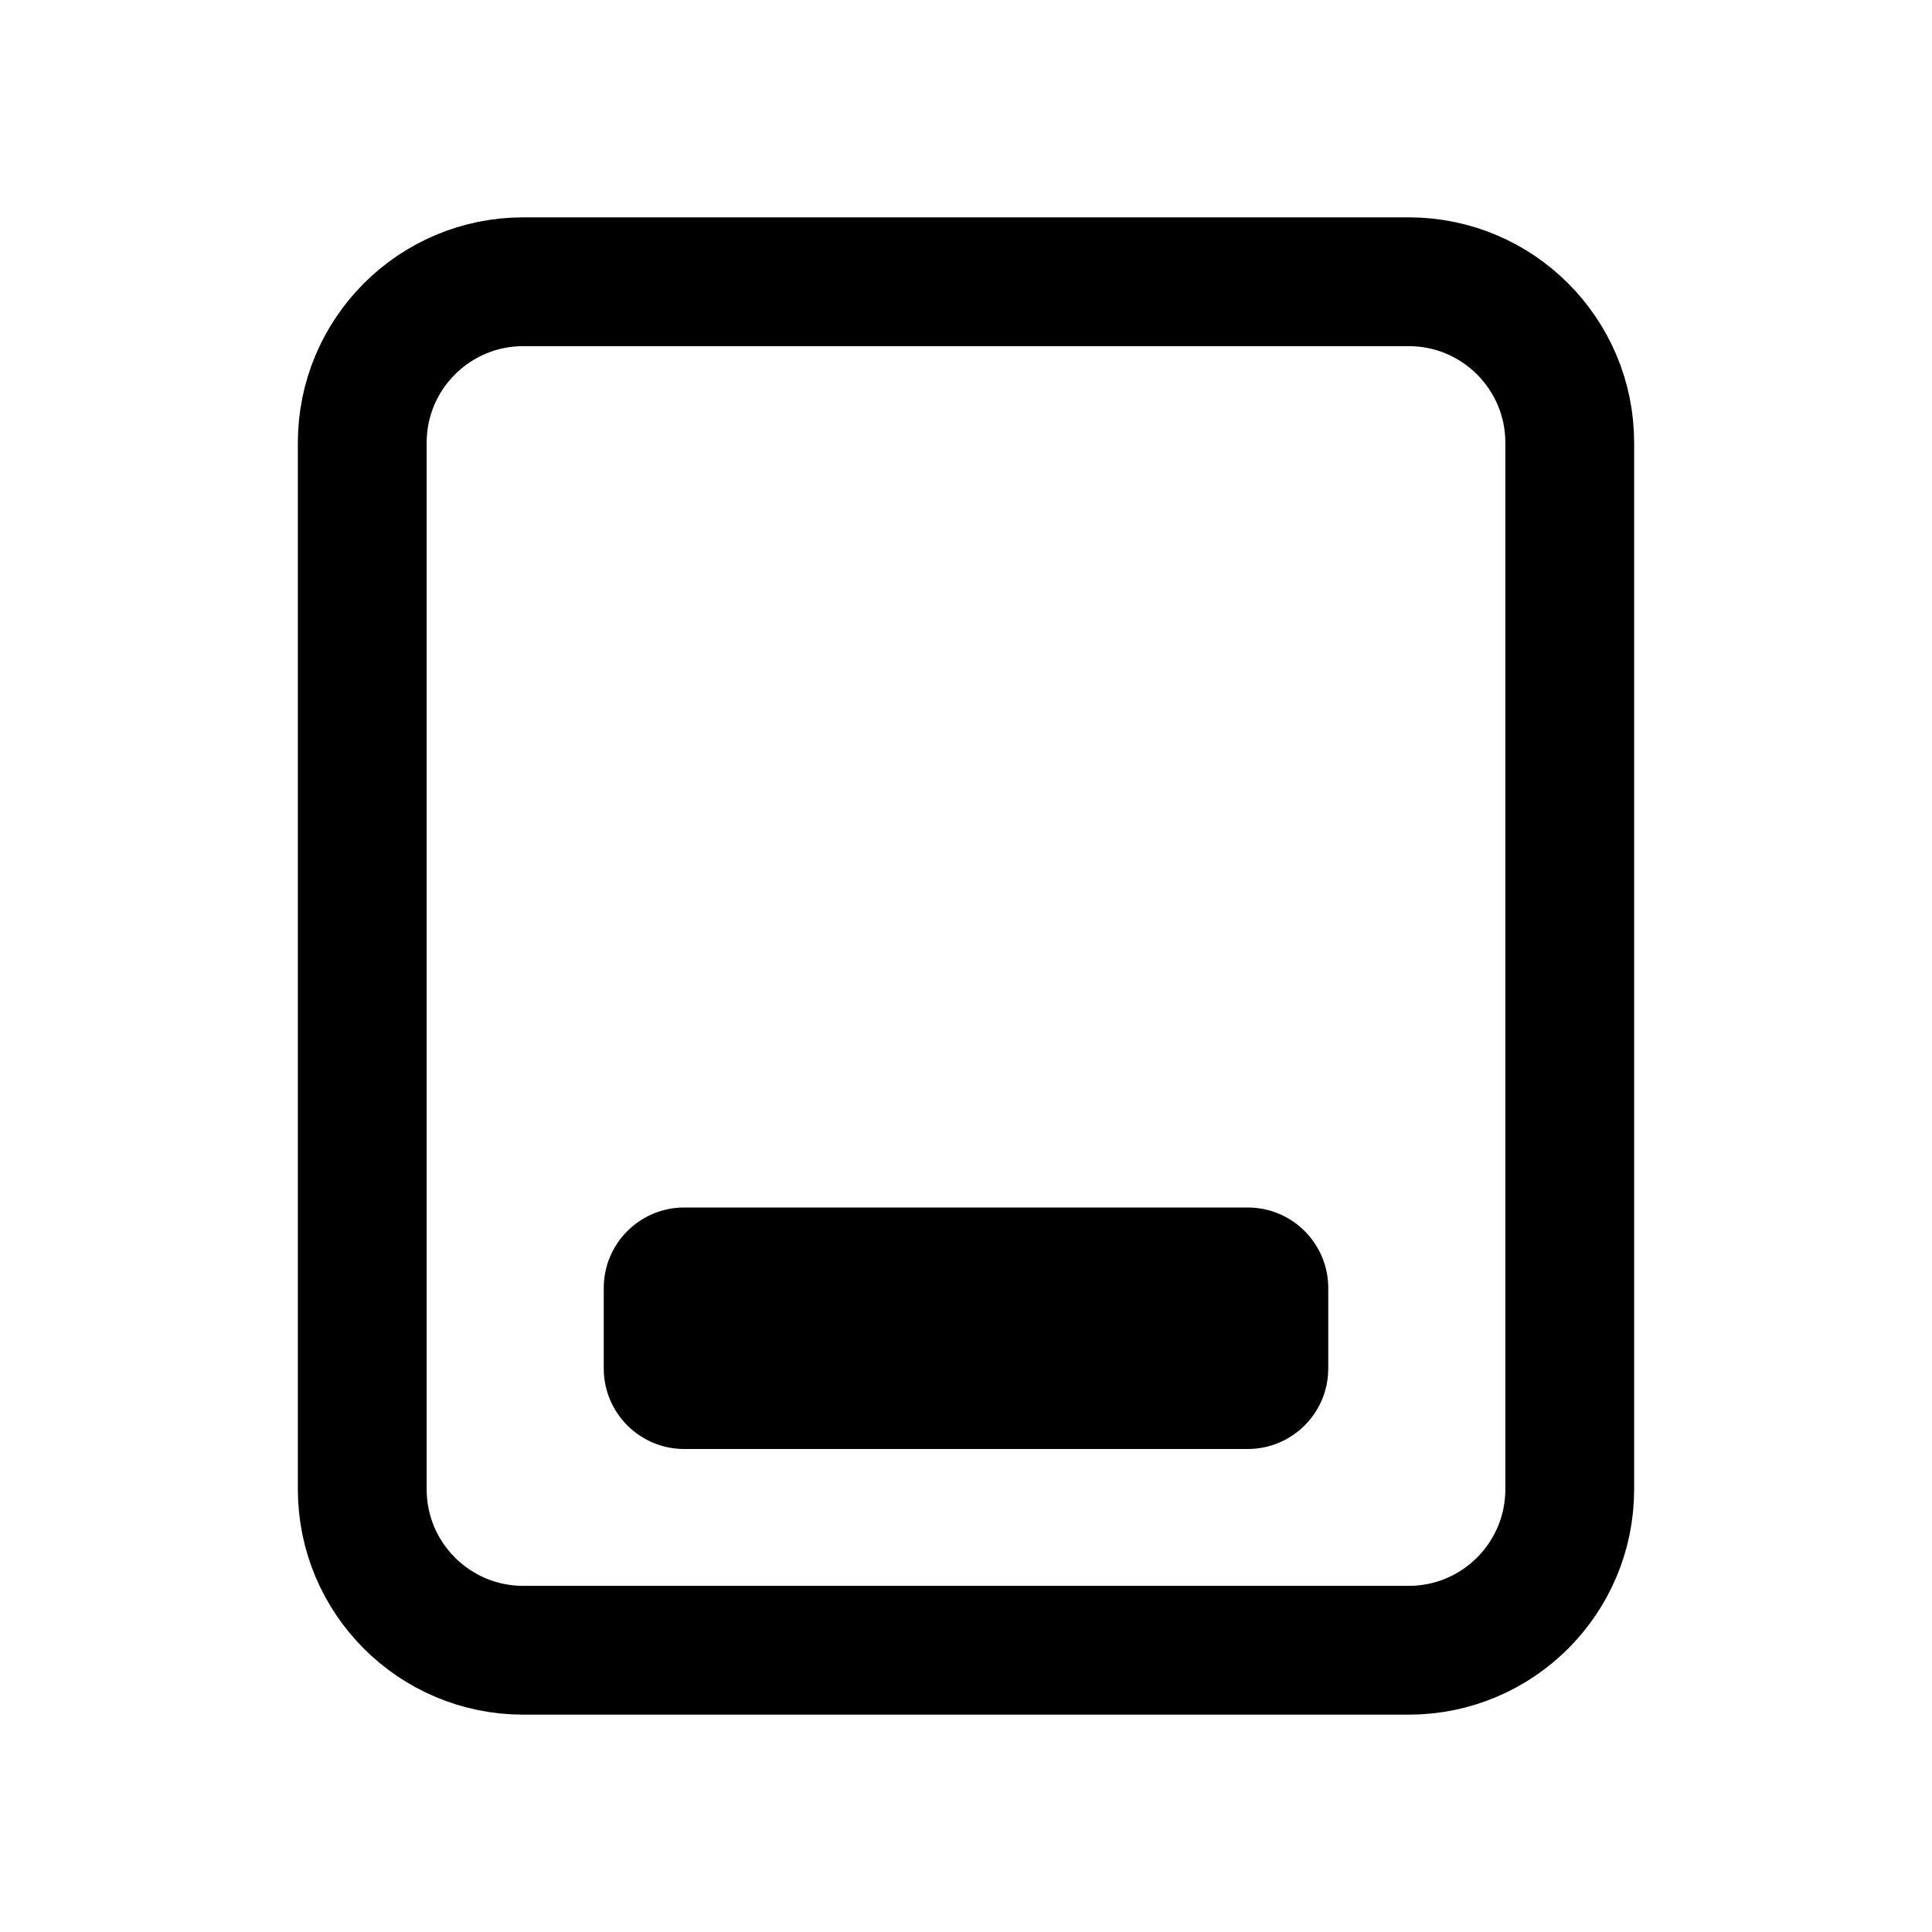
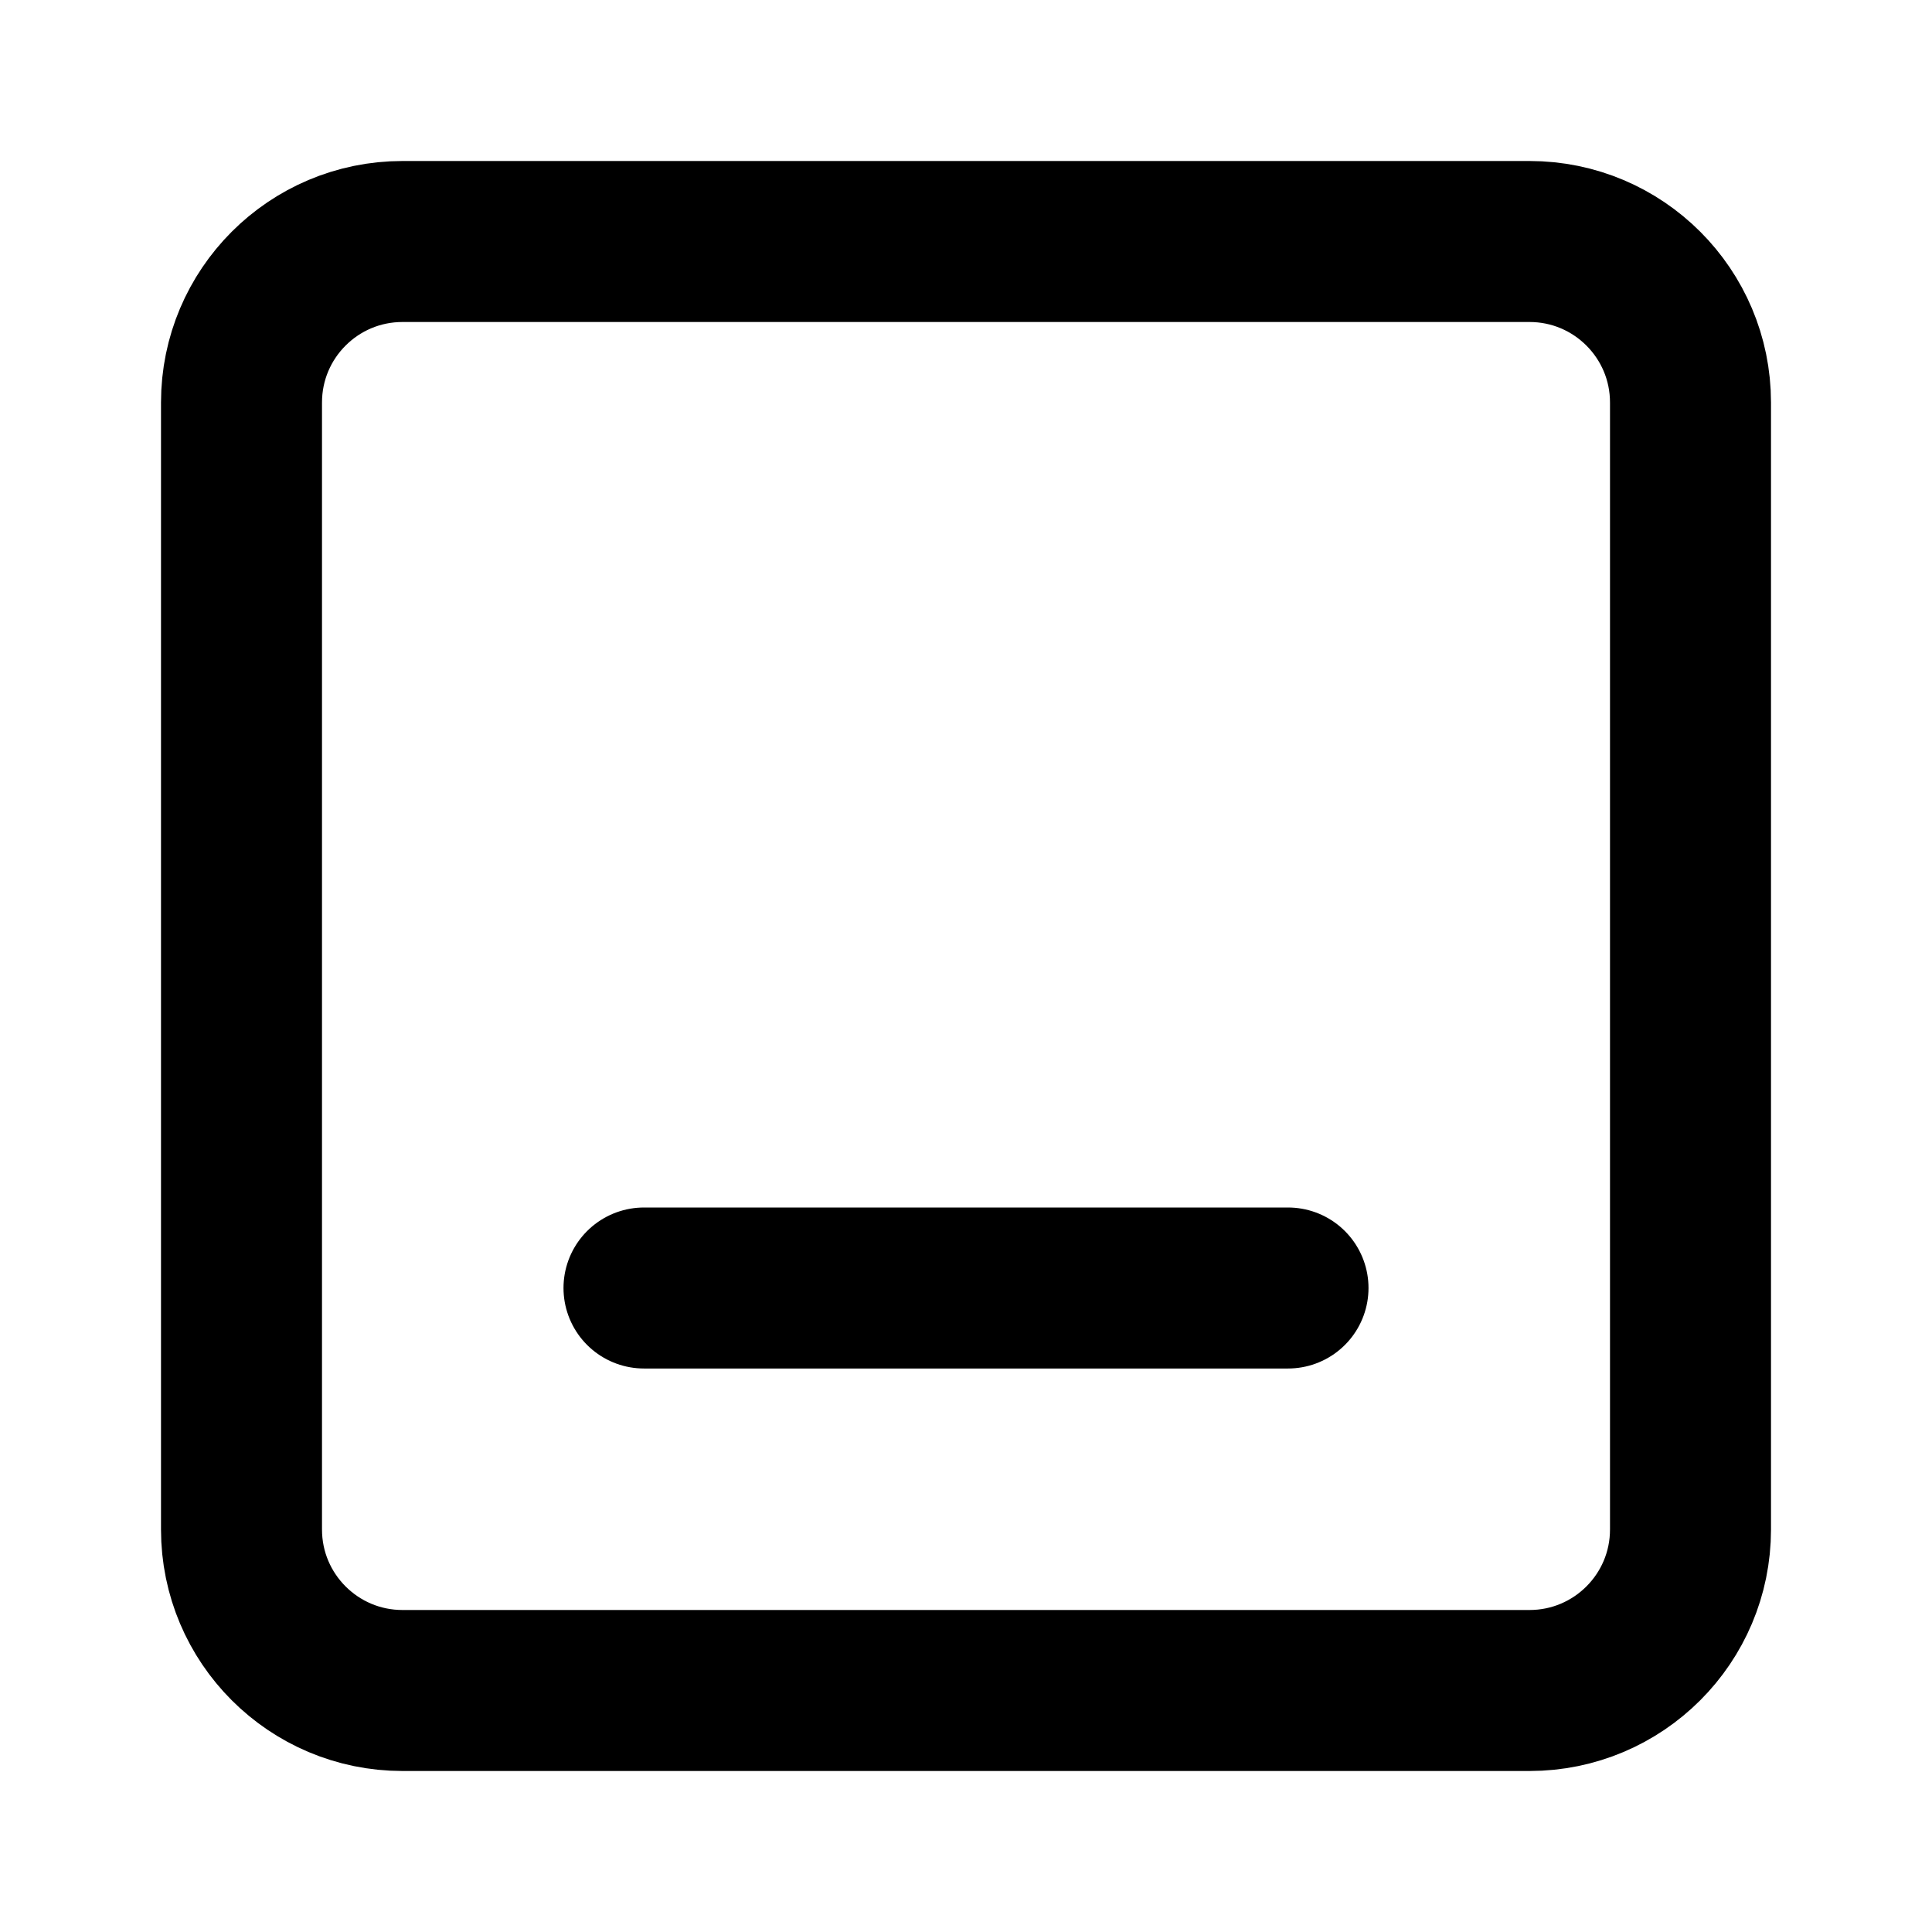
- <svg xmlns="http://www.w3.org/2000/svg" viewBox="0 0 24 24">
-   <rect x="4.5" y="3.5" width="15" height="17" rx="2" fill="none" stroke="black" stroke-width="1.6" />
-   <rect x="7.5" y="15" width="9" height="3" rx="1" fill="black" />
+ <svg xmlns="http://www.w3.org/2000/svg" viewBox="0 0 24 24" fill="none" stroke="#000" stroke-width="2" stroke-linecap="round" stroke-linejoin="round">
+   <rect width="18" height="18" x="3" y="3" rx="2" />
+   <path d="M8 16h8" />
</svg>
